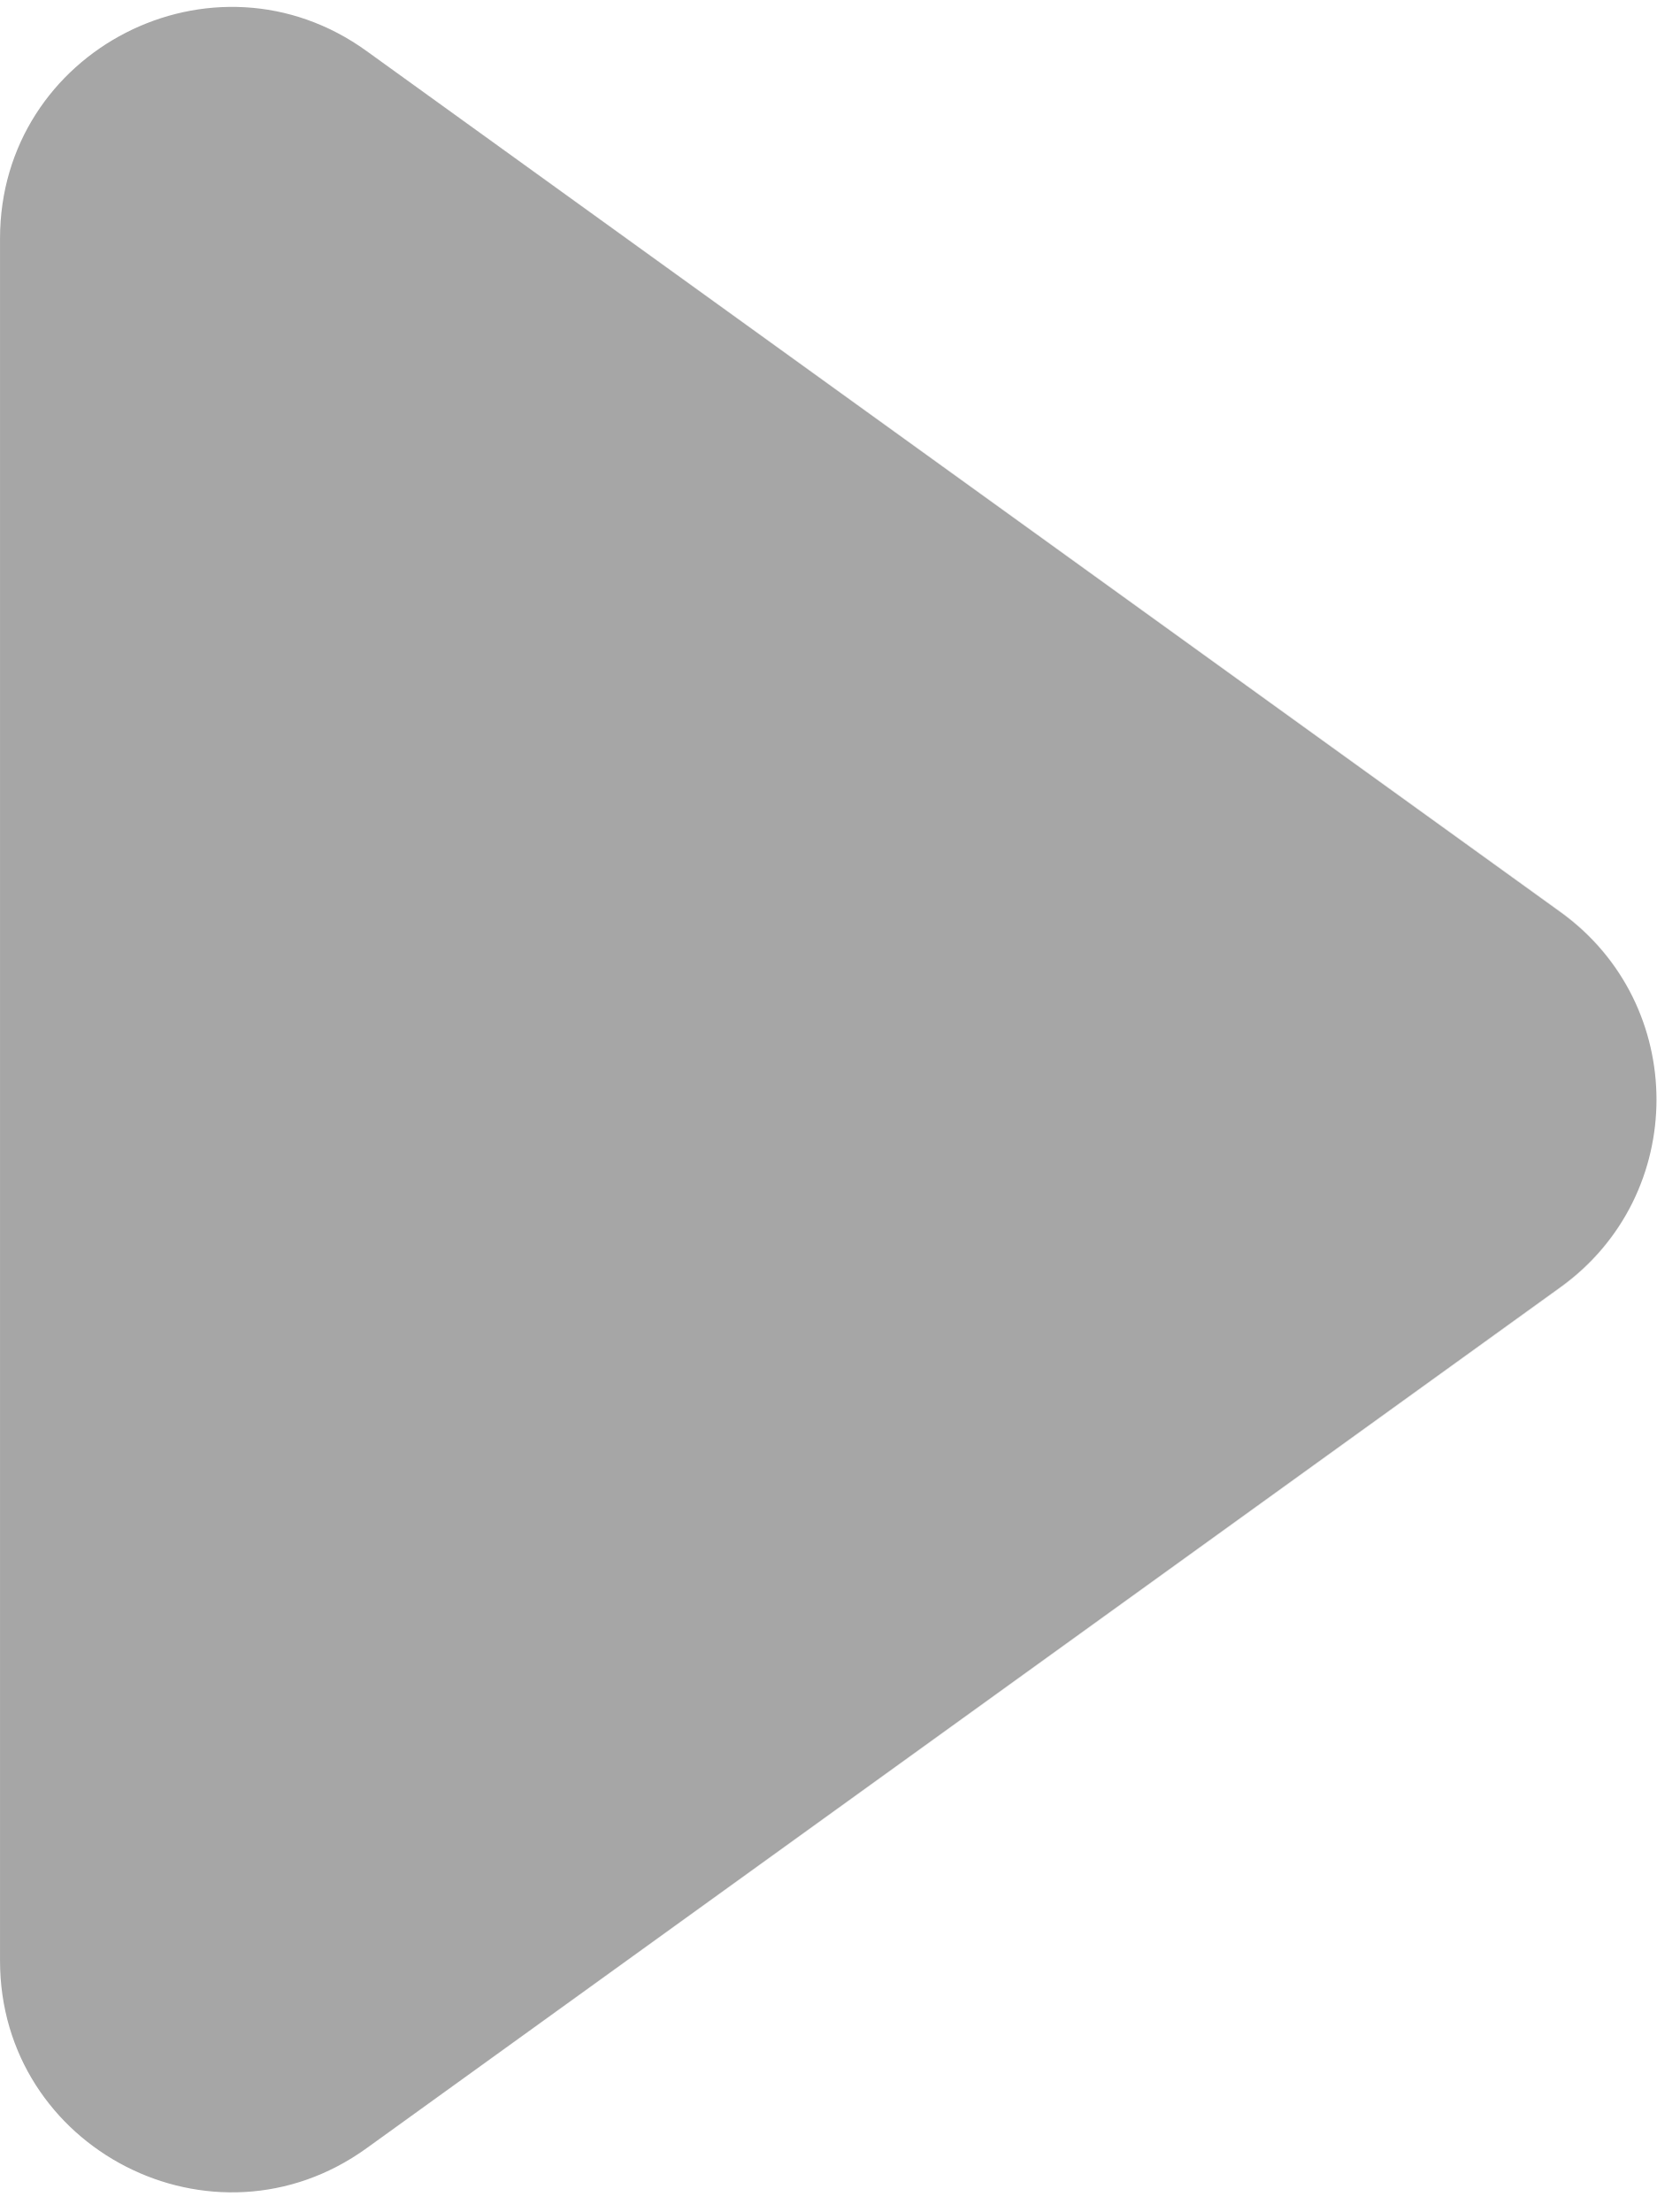
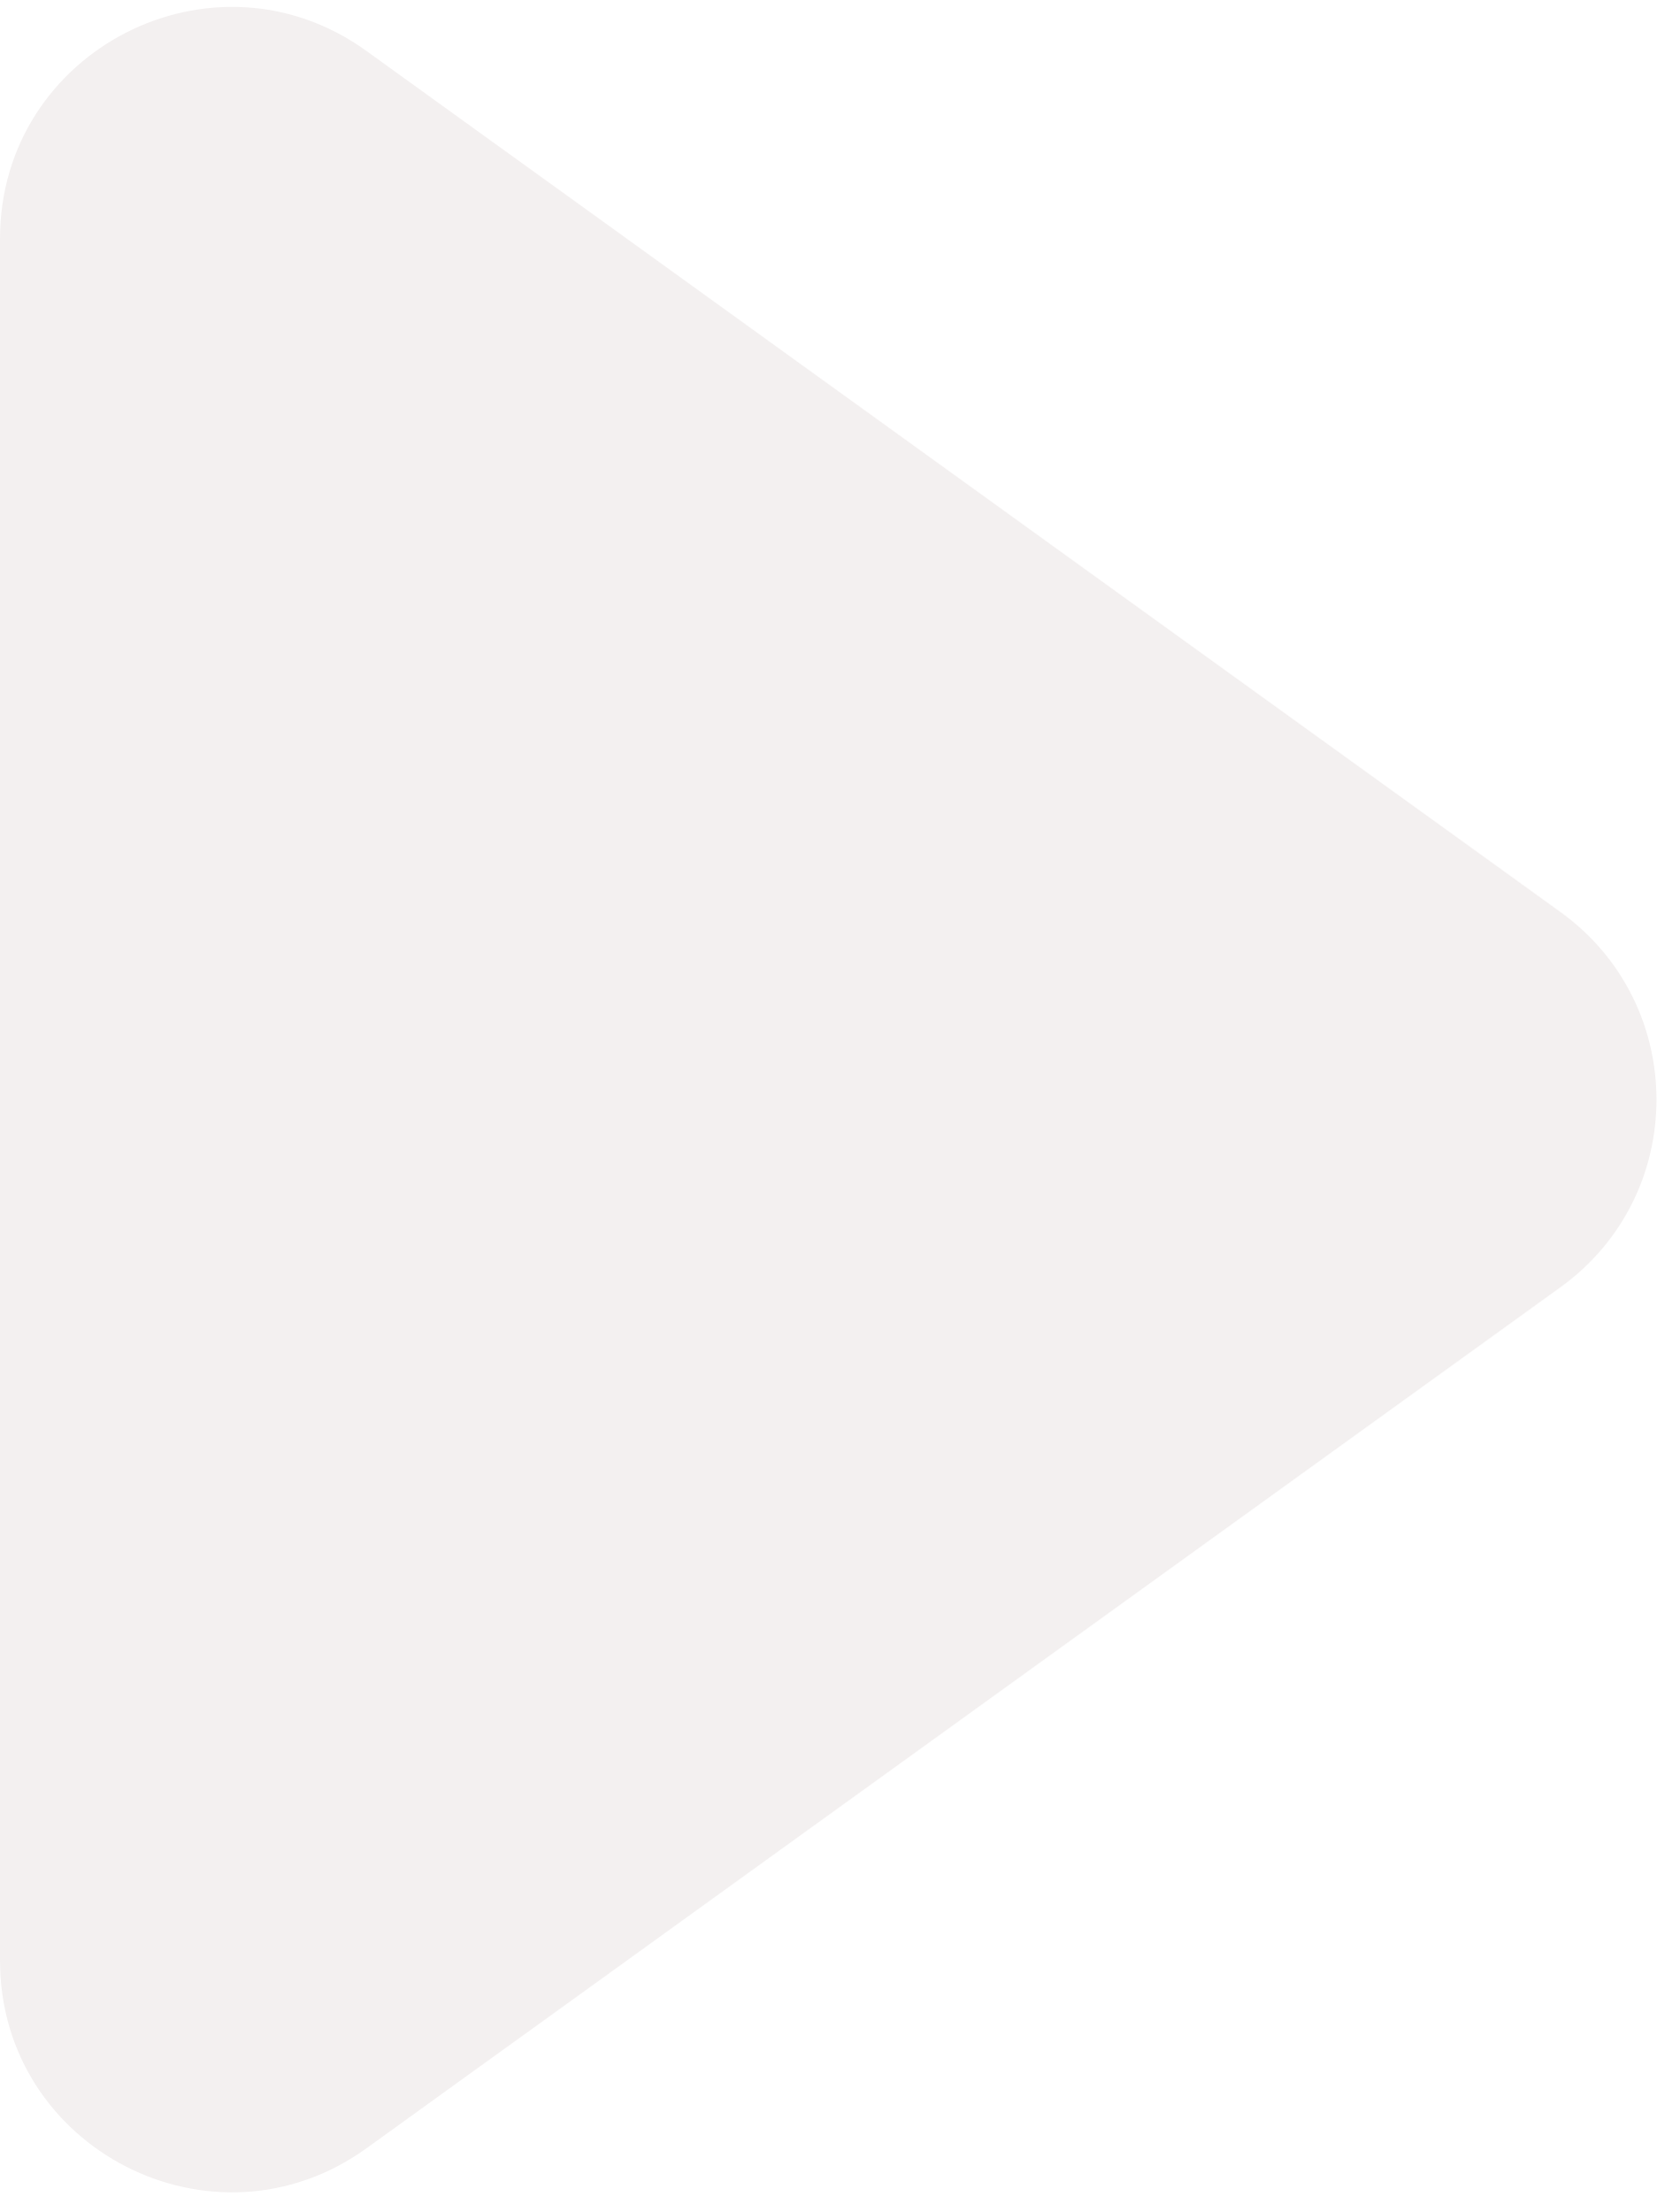
<svg xmlns="http://www.w3.org/2000/svg" id="Objects" viewBox="0 0 837.8 1118">
  <defs>
    <style>
      .cls-1 {
-         fill: #A6A6A6;
+         fill: rgb(243, 240, 240);
      }

      .cls-2 {
        opacity: 1;
      }
    </style>
  </defs>
  <g class="cls-2">
    <path class="cls-1" d="M789.24,650.87l-603.88,435.36c-77.36,55.77-185.35.49-185.35-94.87V120.64C0,25.28,108-30,185.35,25.77l603.88,435.36c64.75,46.68,64.75,143.07,0,189.75Z" />
  </g>
</svg>
